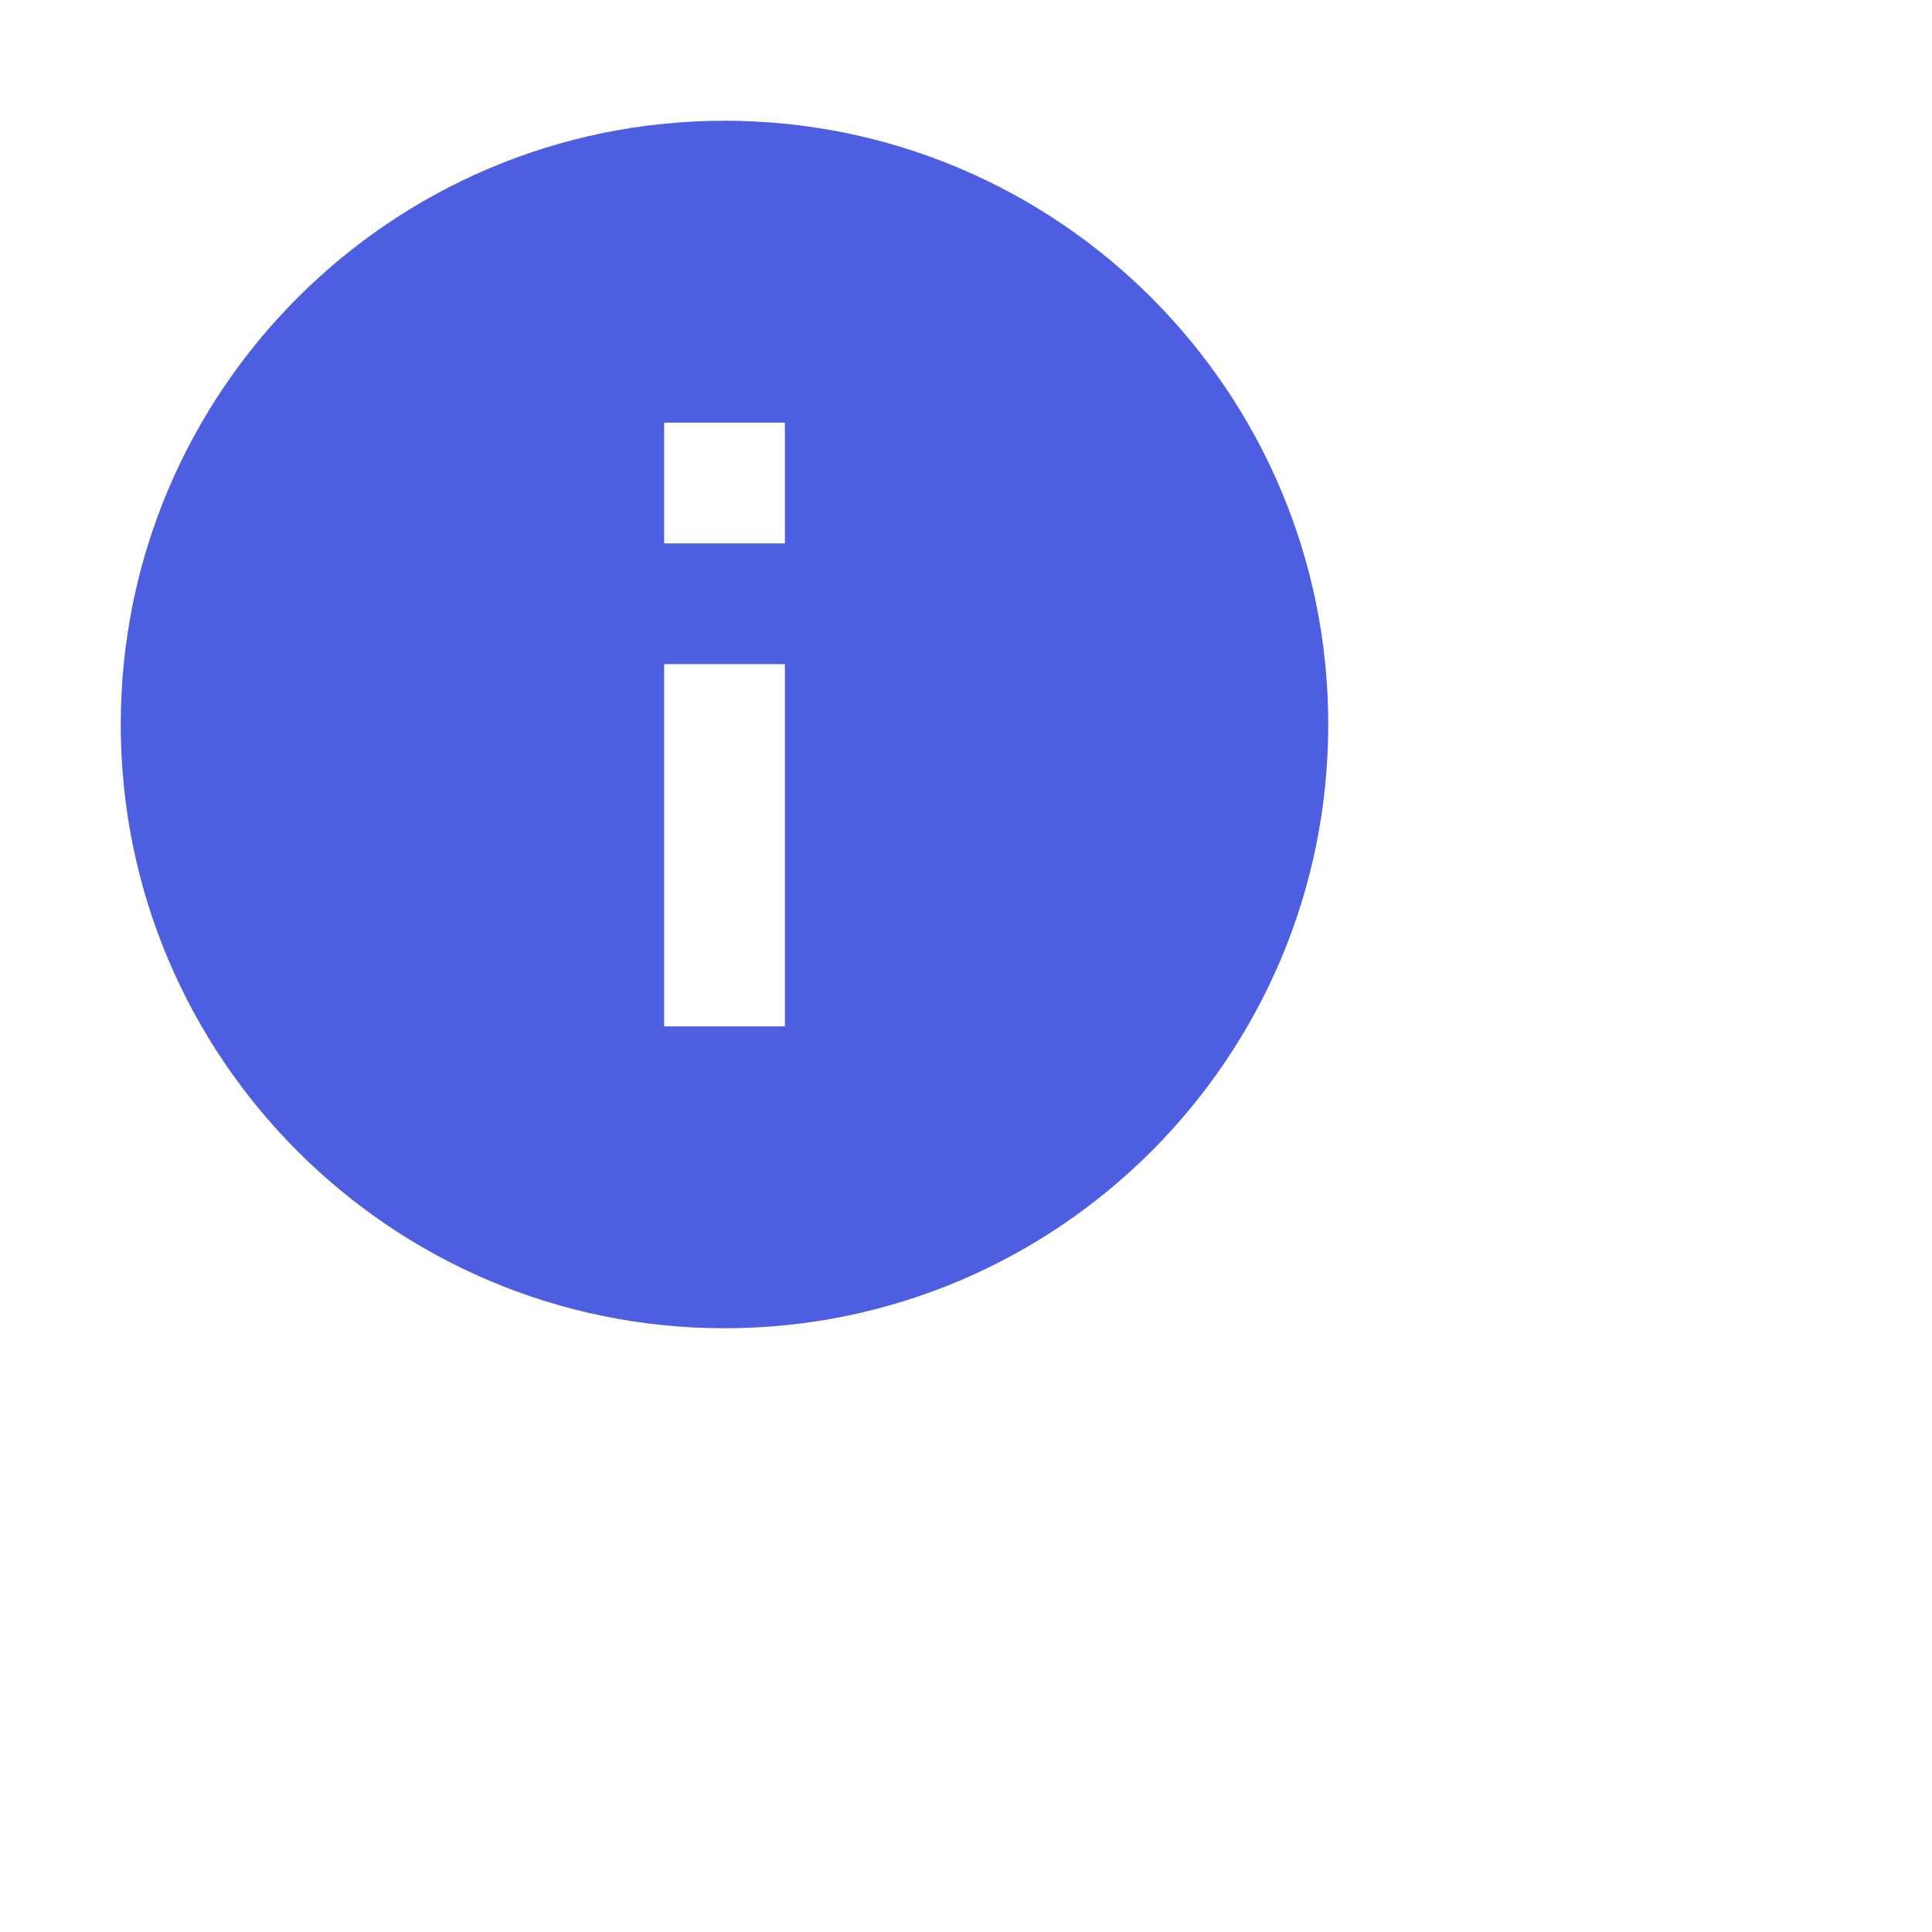
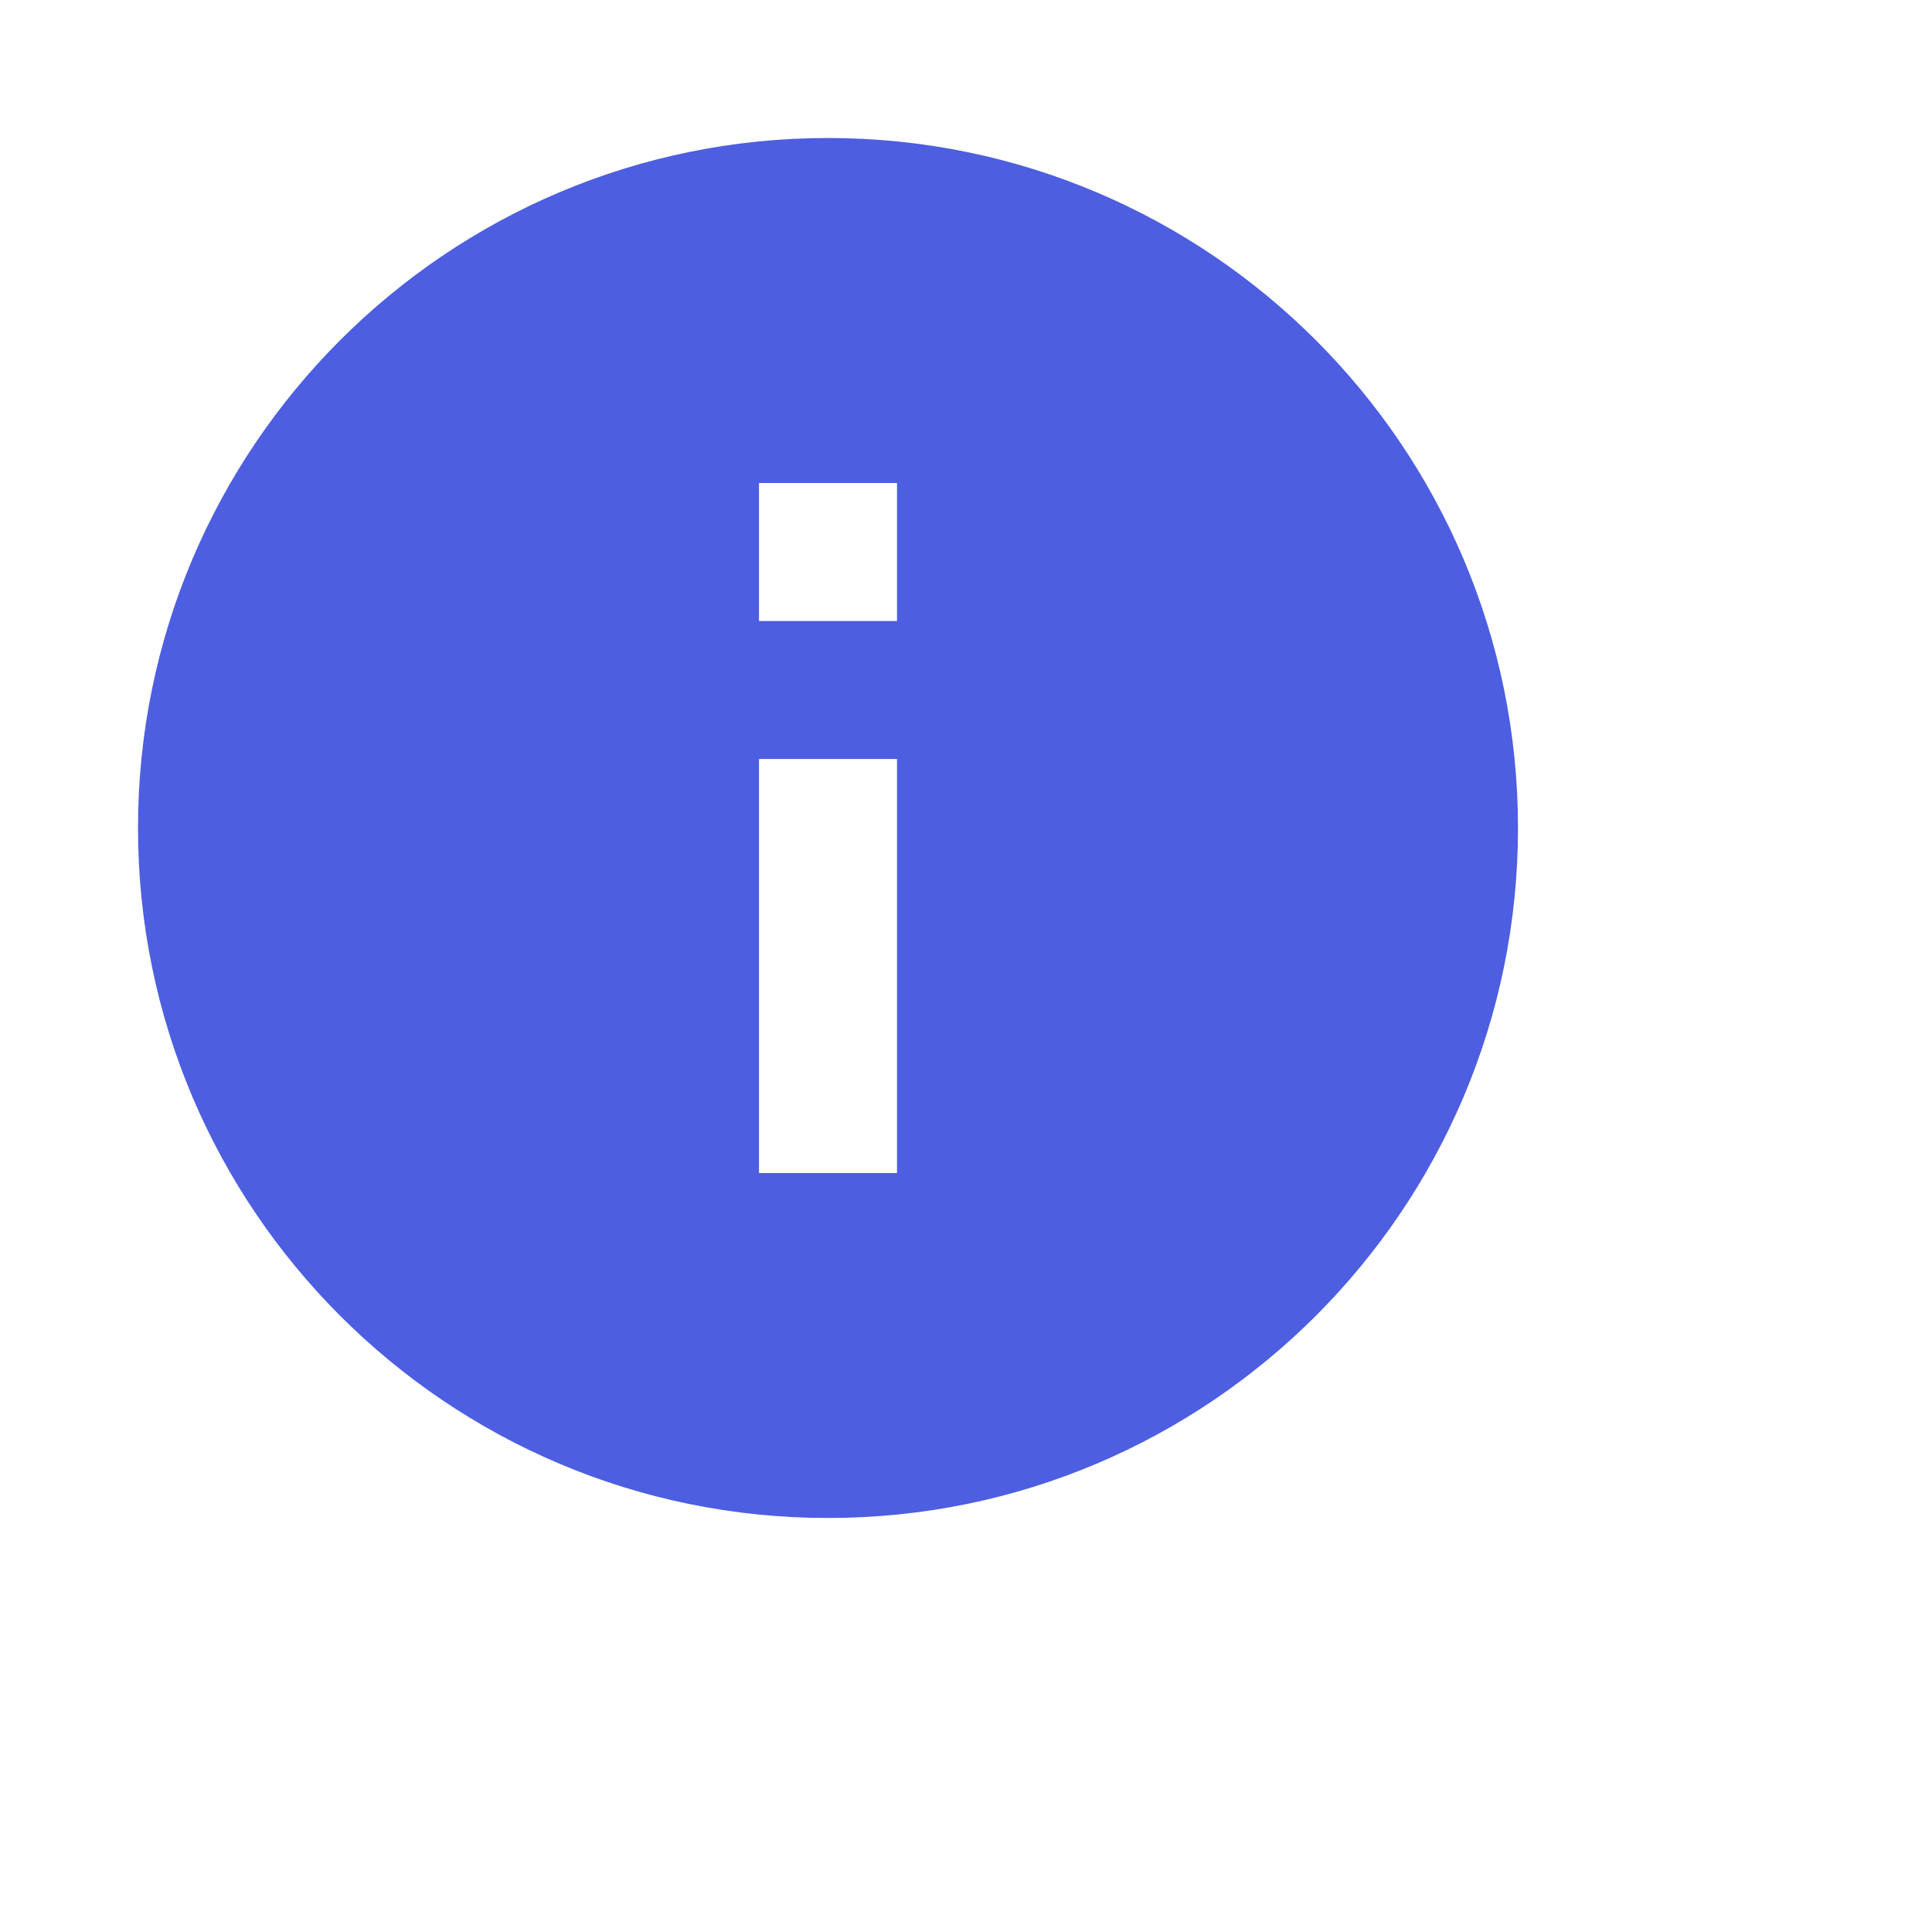
- <svg xmlns="http://www.w3.org/2000/svg" height="18px" viewBox="0 0 32 32" width="18px" fill="#4D5EE0">
+ <svg xmlns="http://www.w3.org/2000/svg" height="18px" viewBox="0 0 28 28" width="18px" fill="#4D5EE0">
  <path d="M0 0h24v24H0z" fill="none" />
  <path d="M12 2C6.48 2 2 6.48 2 12s4.48 10 10 10 10-4.48 10-10S17.52 2 12 2zm1 15h-2v-6h2v6zm0-8h-2V7h2v2z" />
</svg>
